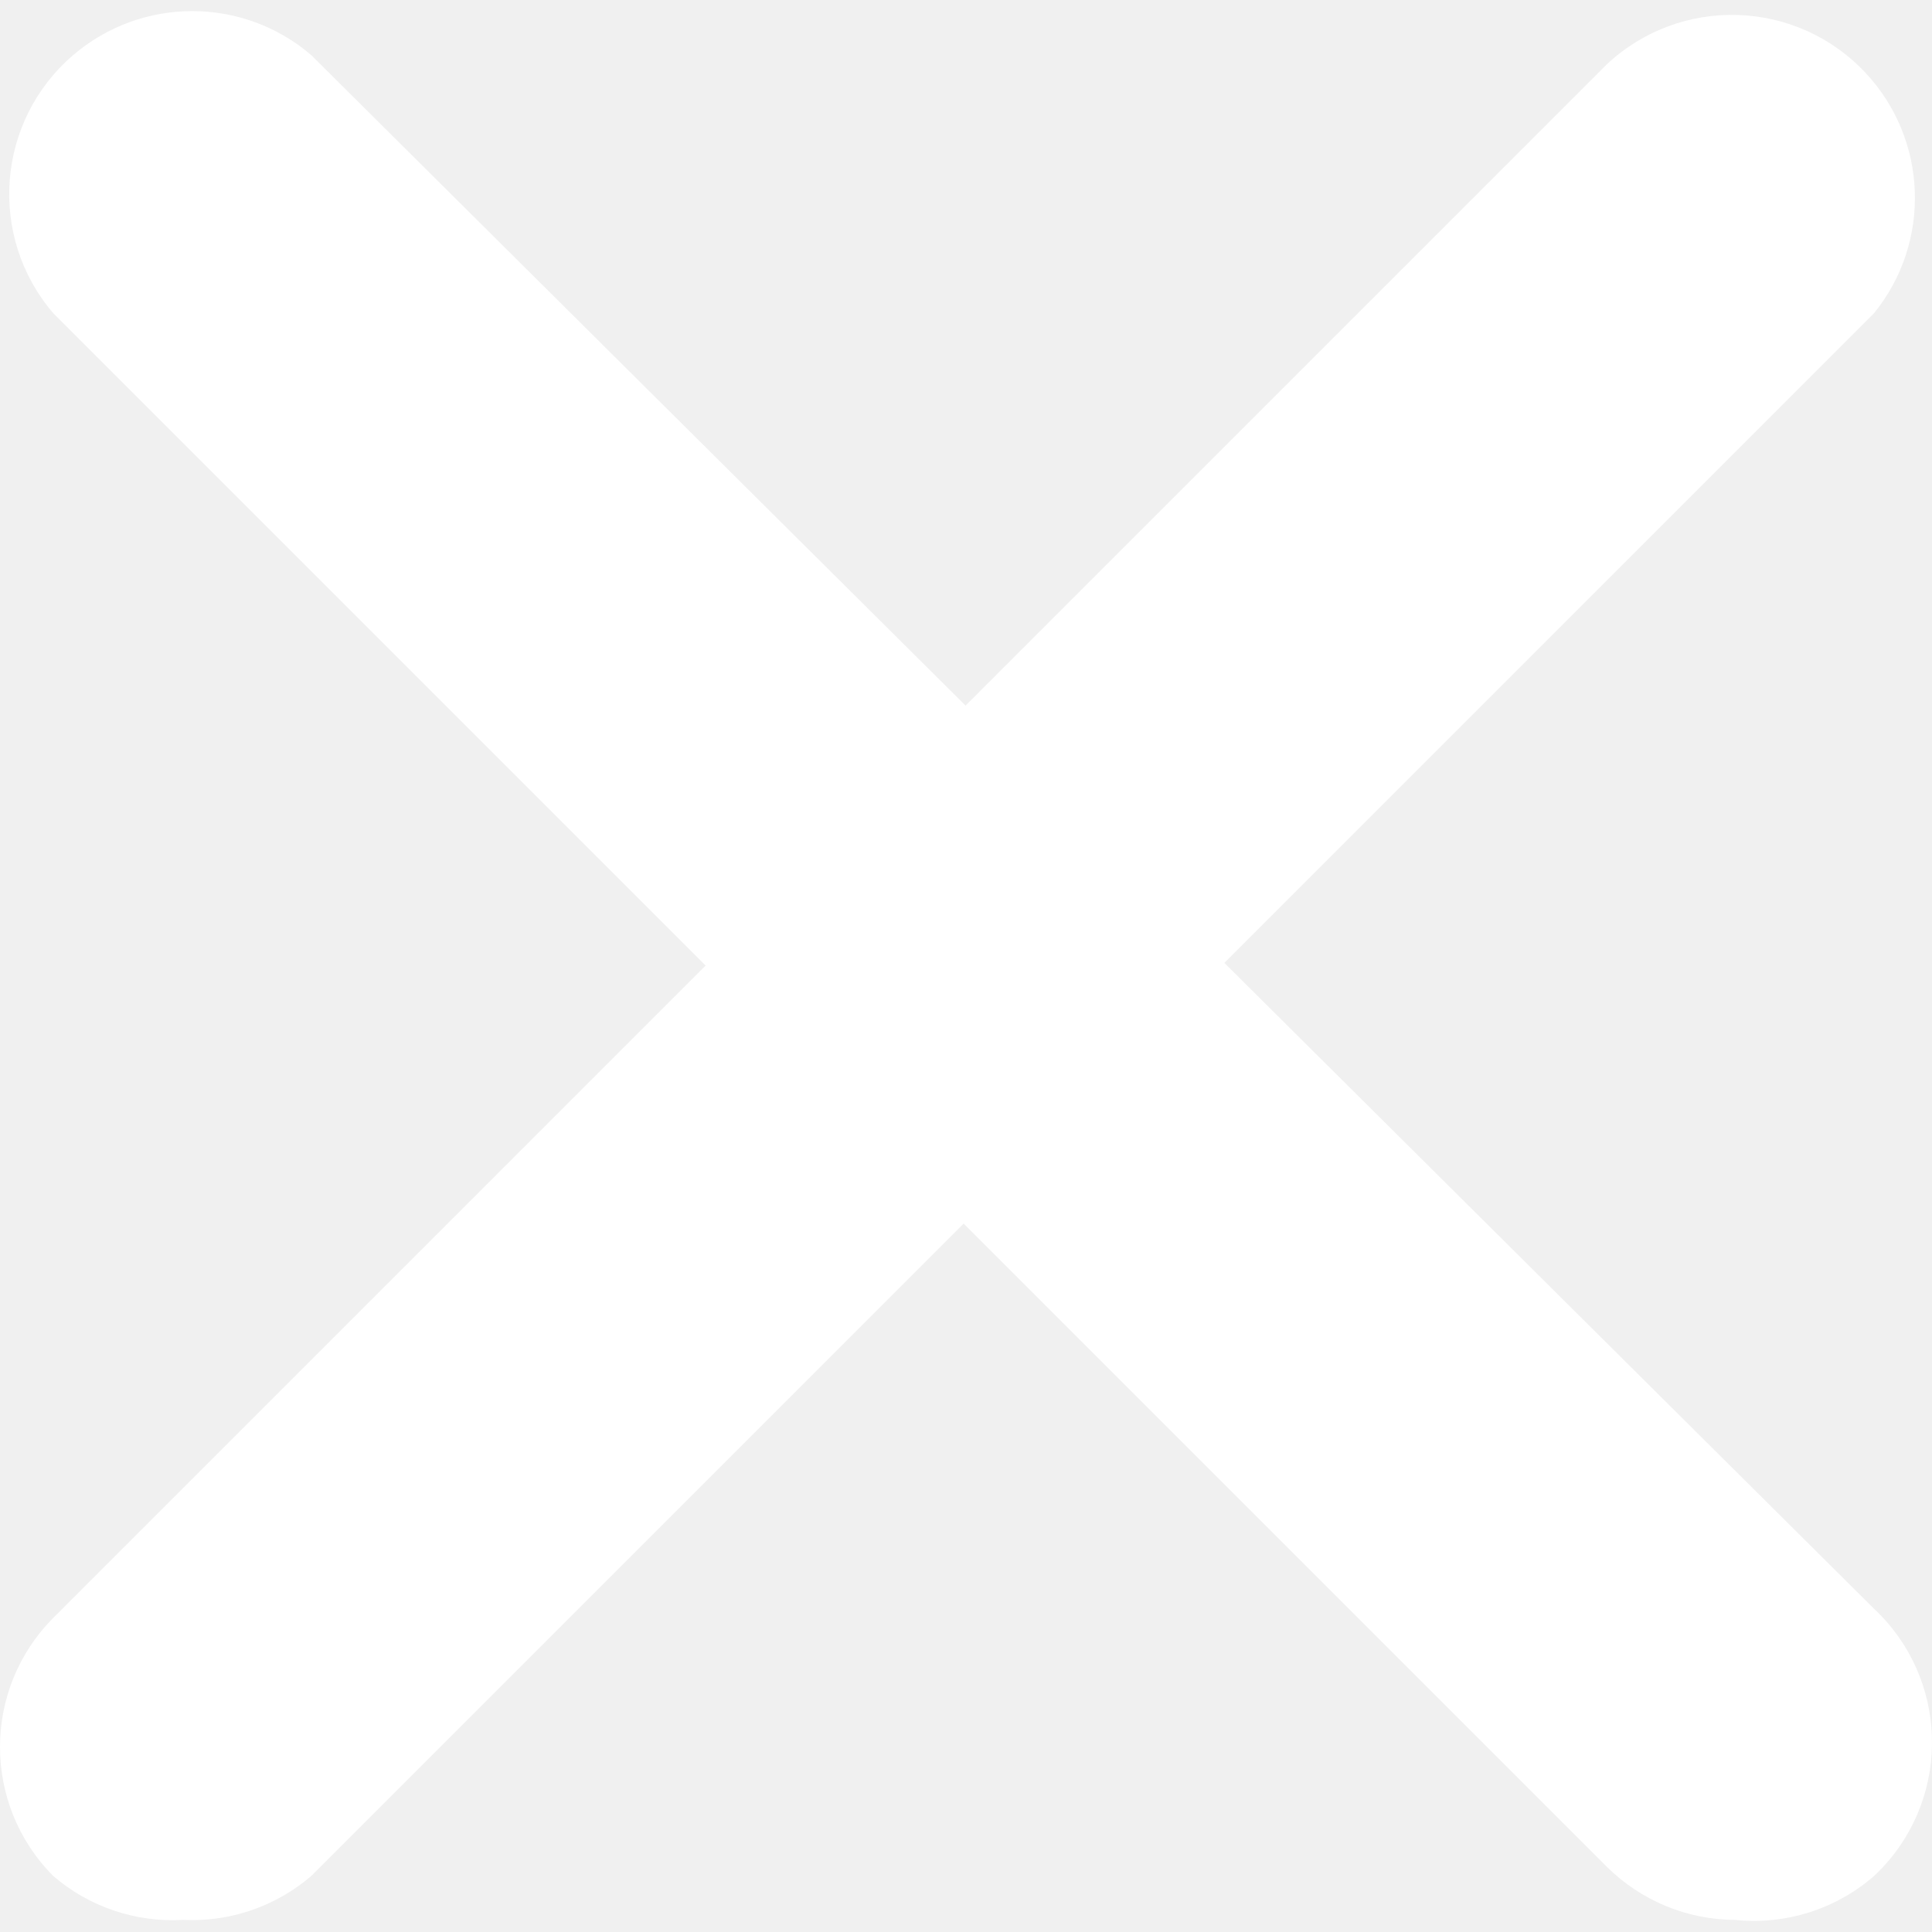
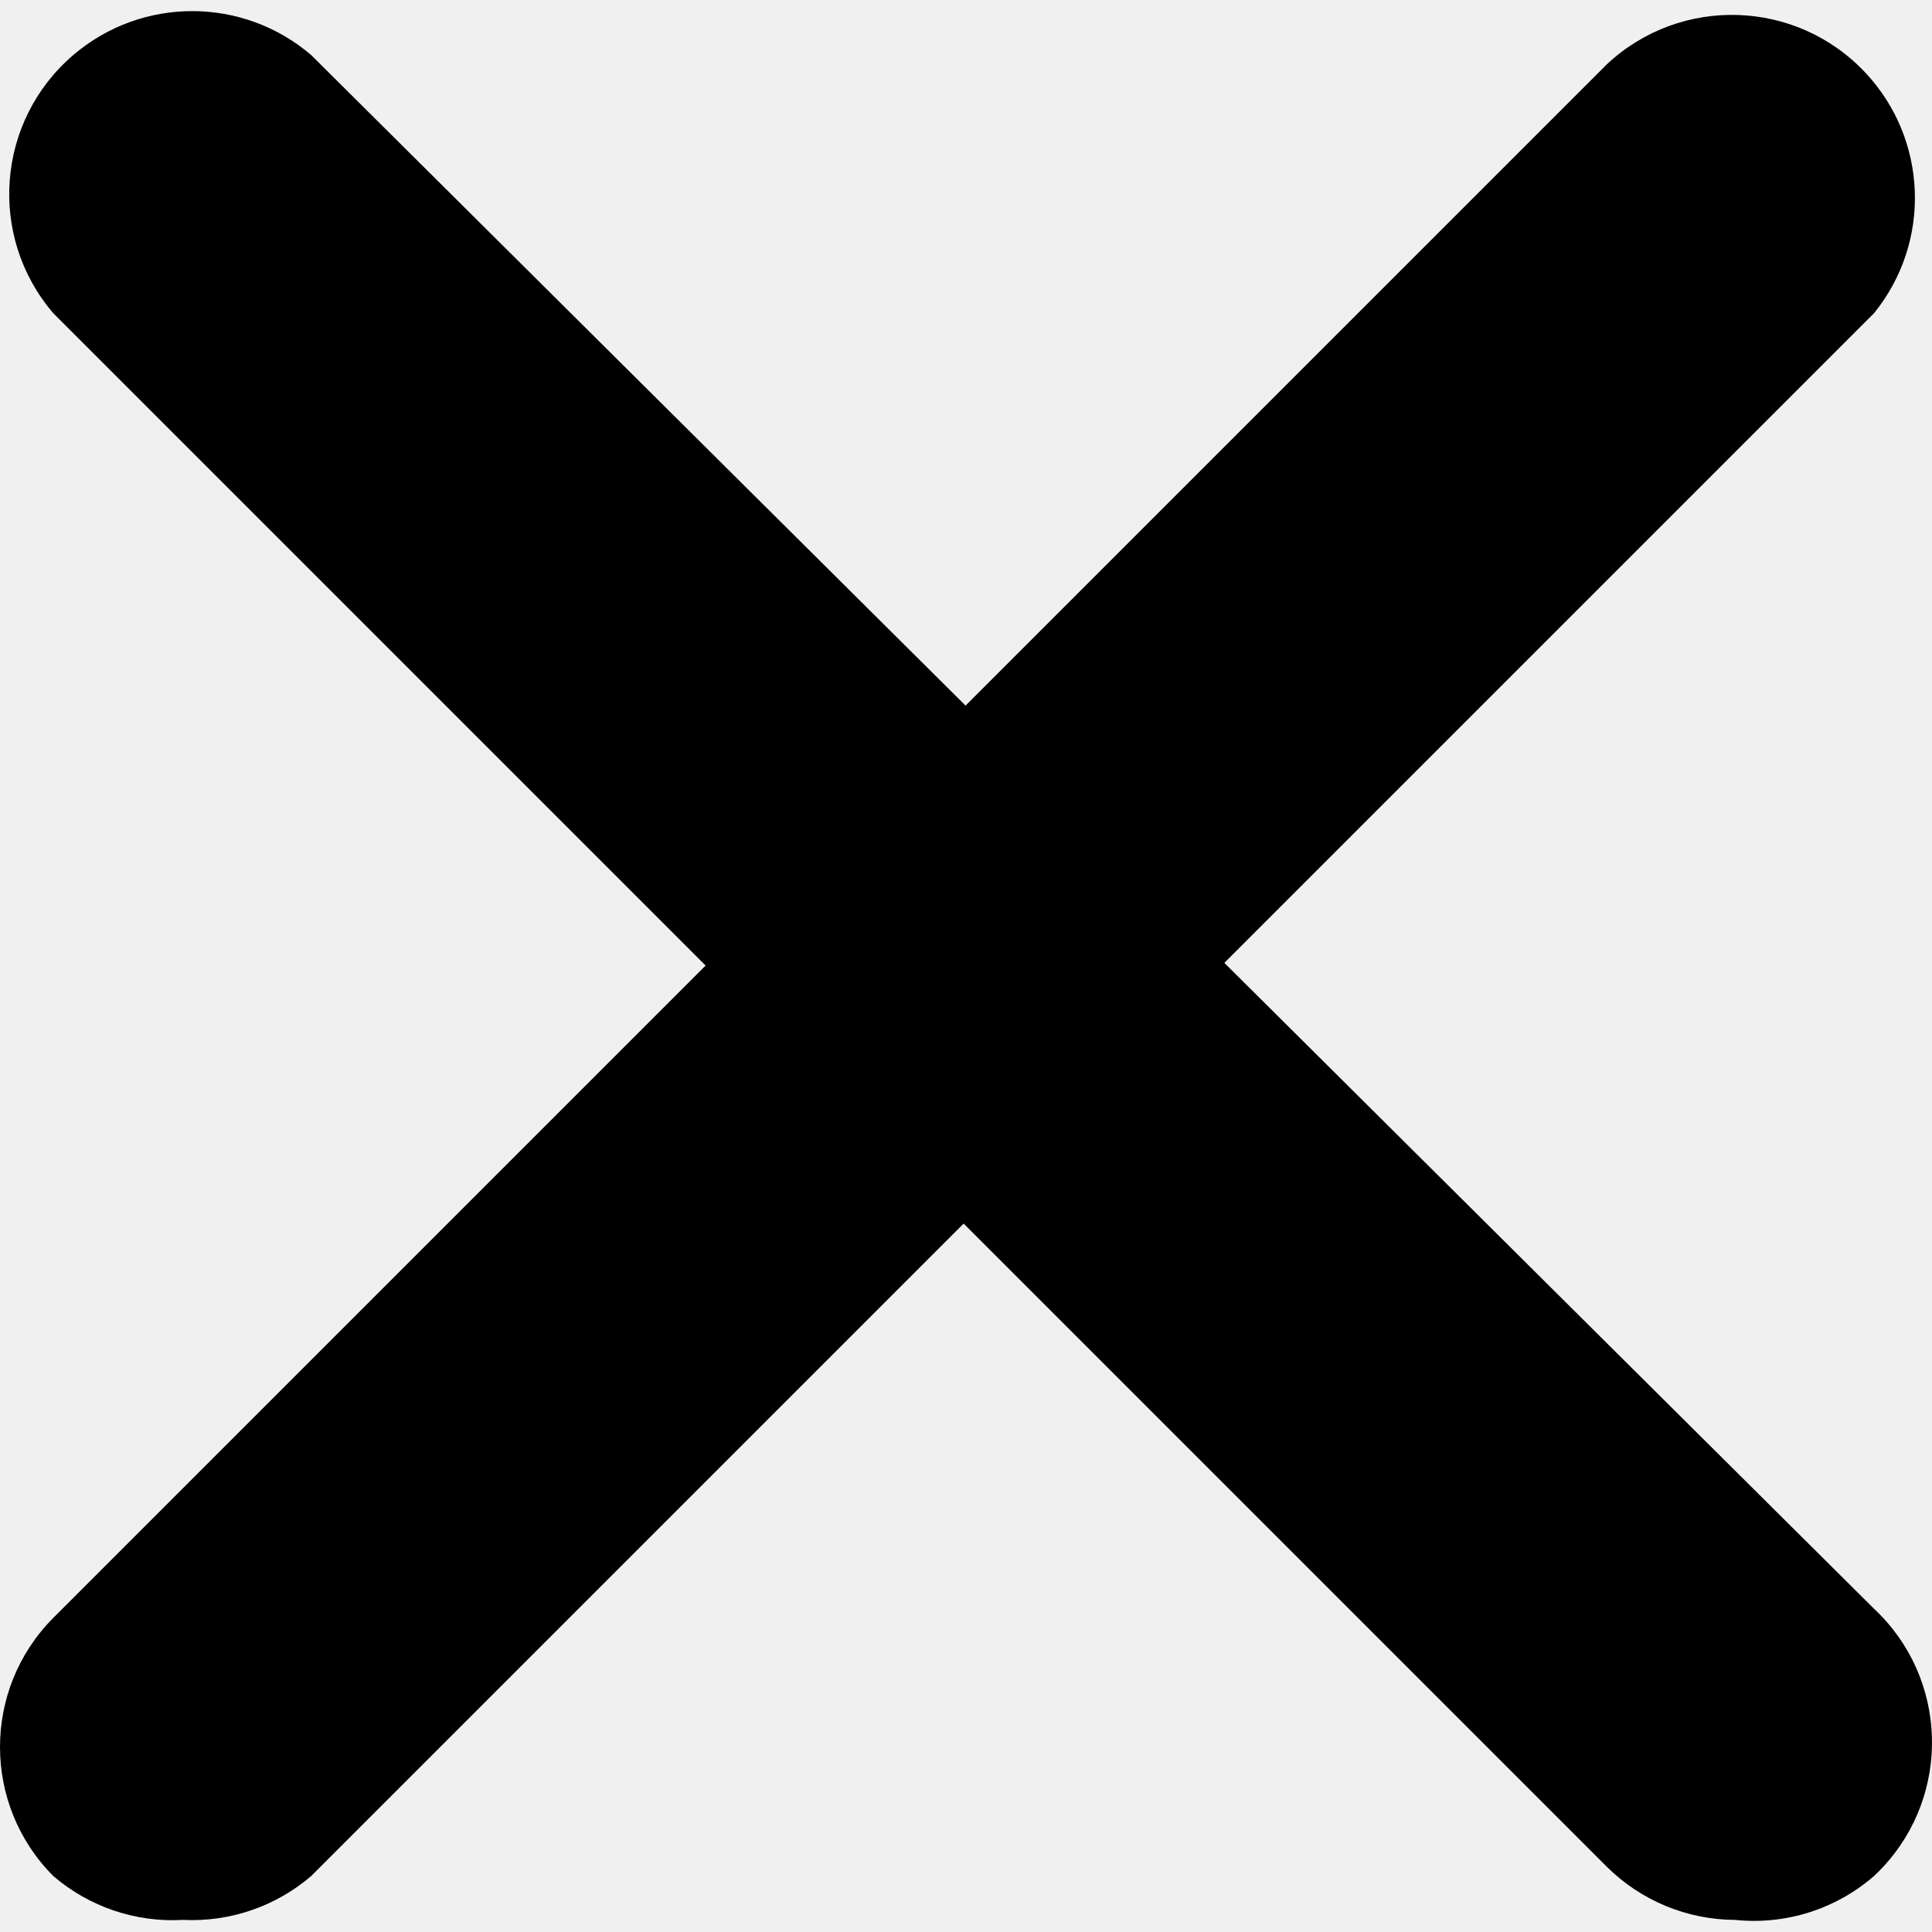
<svg xmlns="http://www.w3.org/2000/svg" version="1.1" width="512" height="512" x="0" y="0" viewBox="0 0 320.591 320.591" style="enable-background:new 0 0 512 512" xml:space="preserve" class="">
  <g>
-     <path d="M30.391 318.583a30.37 30.37 0 0 1-21.56-7.288c-11.774-11.844-11.774-30.973 0-42.817L266.643 10.665c12.246-11.459 31.462-10.822 42.921 1.424 10.362 11.074 10.966 28.095 1.414 39.875L51.647 311.295a30.366 30.366 0 0 1-21.256 7.288z" fill="#ffffff" opacity="1" data-original="#000000" class="" />
-     <path d="M287.9 318.583a30.37 30.37 0 0 1-21.257-8.806L8.83 51.963C-2.078 39.225-.595 20.055 12.143 9.146c11.369-9.736 28.136-9.736 39.504 0l259.331 257.813c12.243 11.462 12.876 30.679 1.414 42.922-.456.487-.927.958-1.414 1.414a30.368 30.368 0 0 1-23.078 7.288z" fill="#ffffff" opacity="1" data-original="#000000" class="" />
+     <path d="M30.391 318.583a30.37 30.37 0 0 1-21.56-7.288c-11.774-11.844-11.774-30.973 0-42.817L266.643 10.665c12.246-11.459 31.462-10.822 42.921 1.424 10.362 11.074 10.966 28.095 1.414 39.875L51.647 311.295a30.366 30.366 0 0 1-21.256 7.288z" fill="#000000" opacity="1" data-original="#000000" class="" />
+     <path d="M287.9 318.583a30.37 30.37 0 0 1-21.257-8.806L8.83 51.963C-2.078 39.225-.595 20.055 12.143 9.146c11.369-9.736 28.136-9.736 39.504 0l259.331 257.813c12.243 11.462 12.876 30.679 1.414 42.922-.456.487-.927.958-1.414 1.414a30.368 30.368 0 0 1-23.078 7.288z" fill="#000000" opacity="1" data-original="#000000" class="" />
  </g>
</svg>
